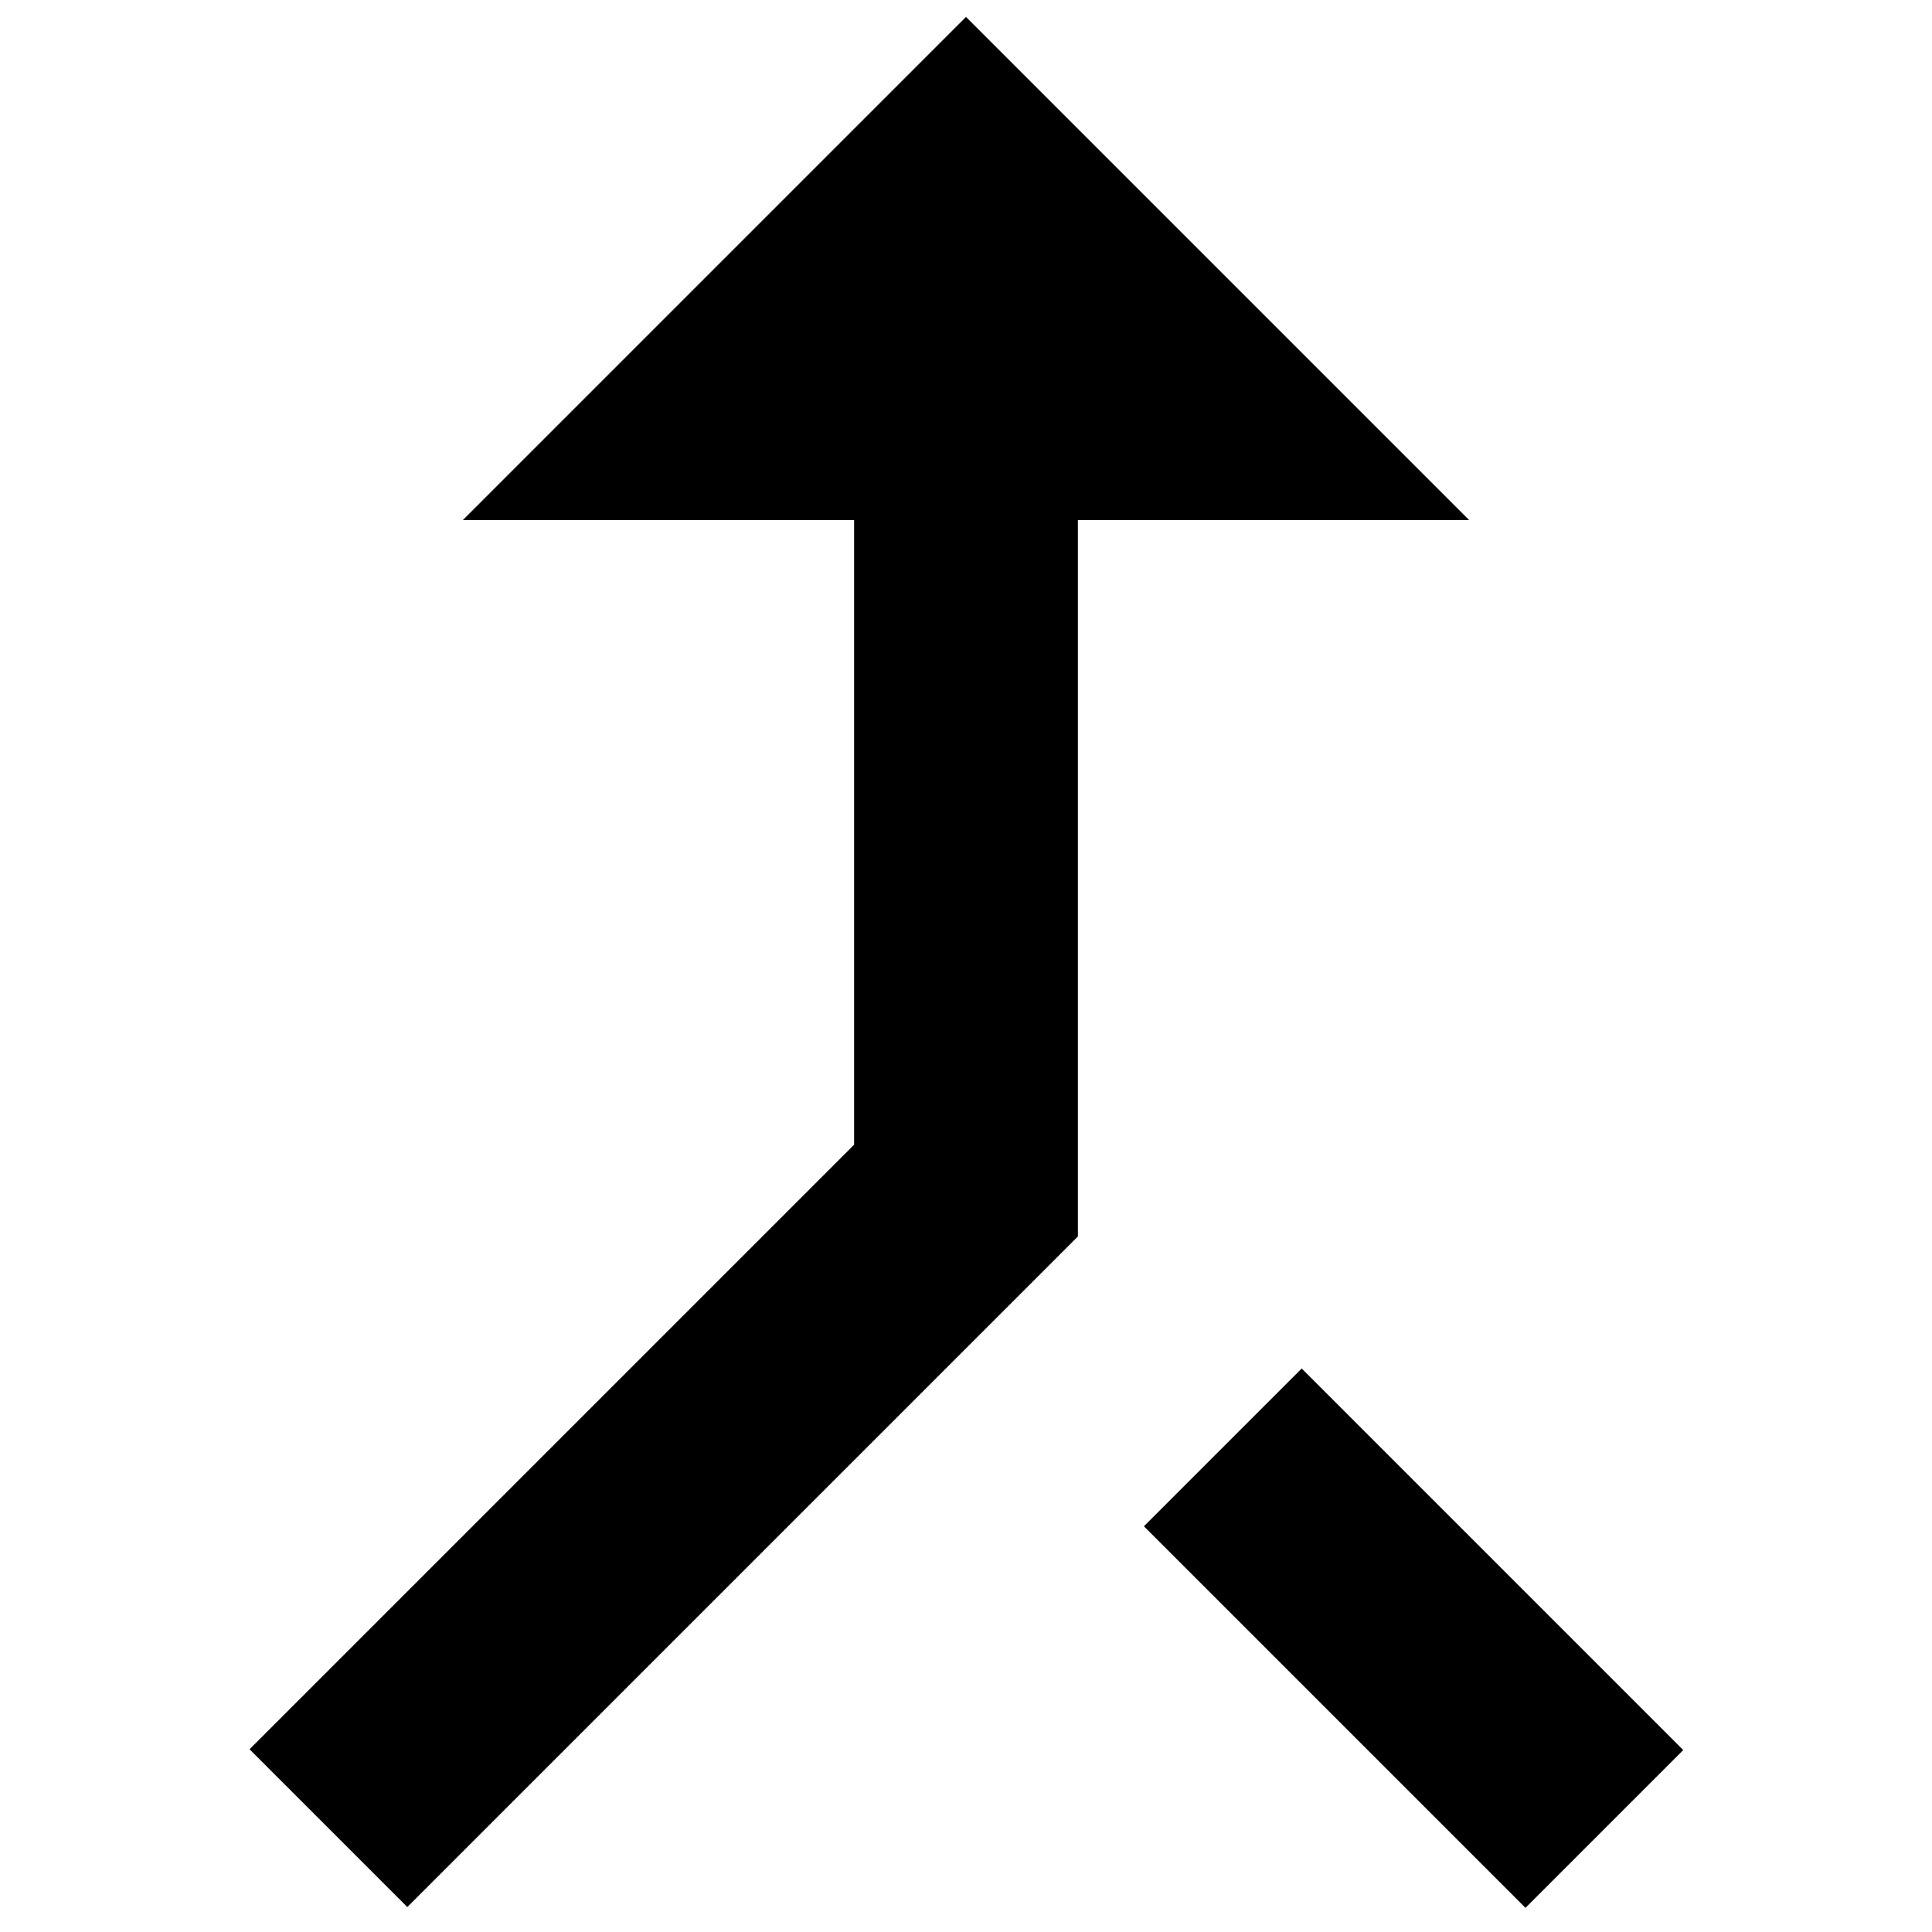
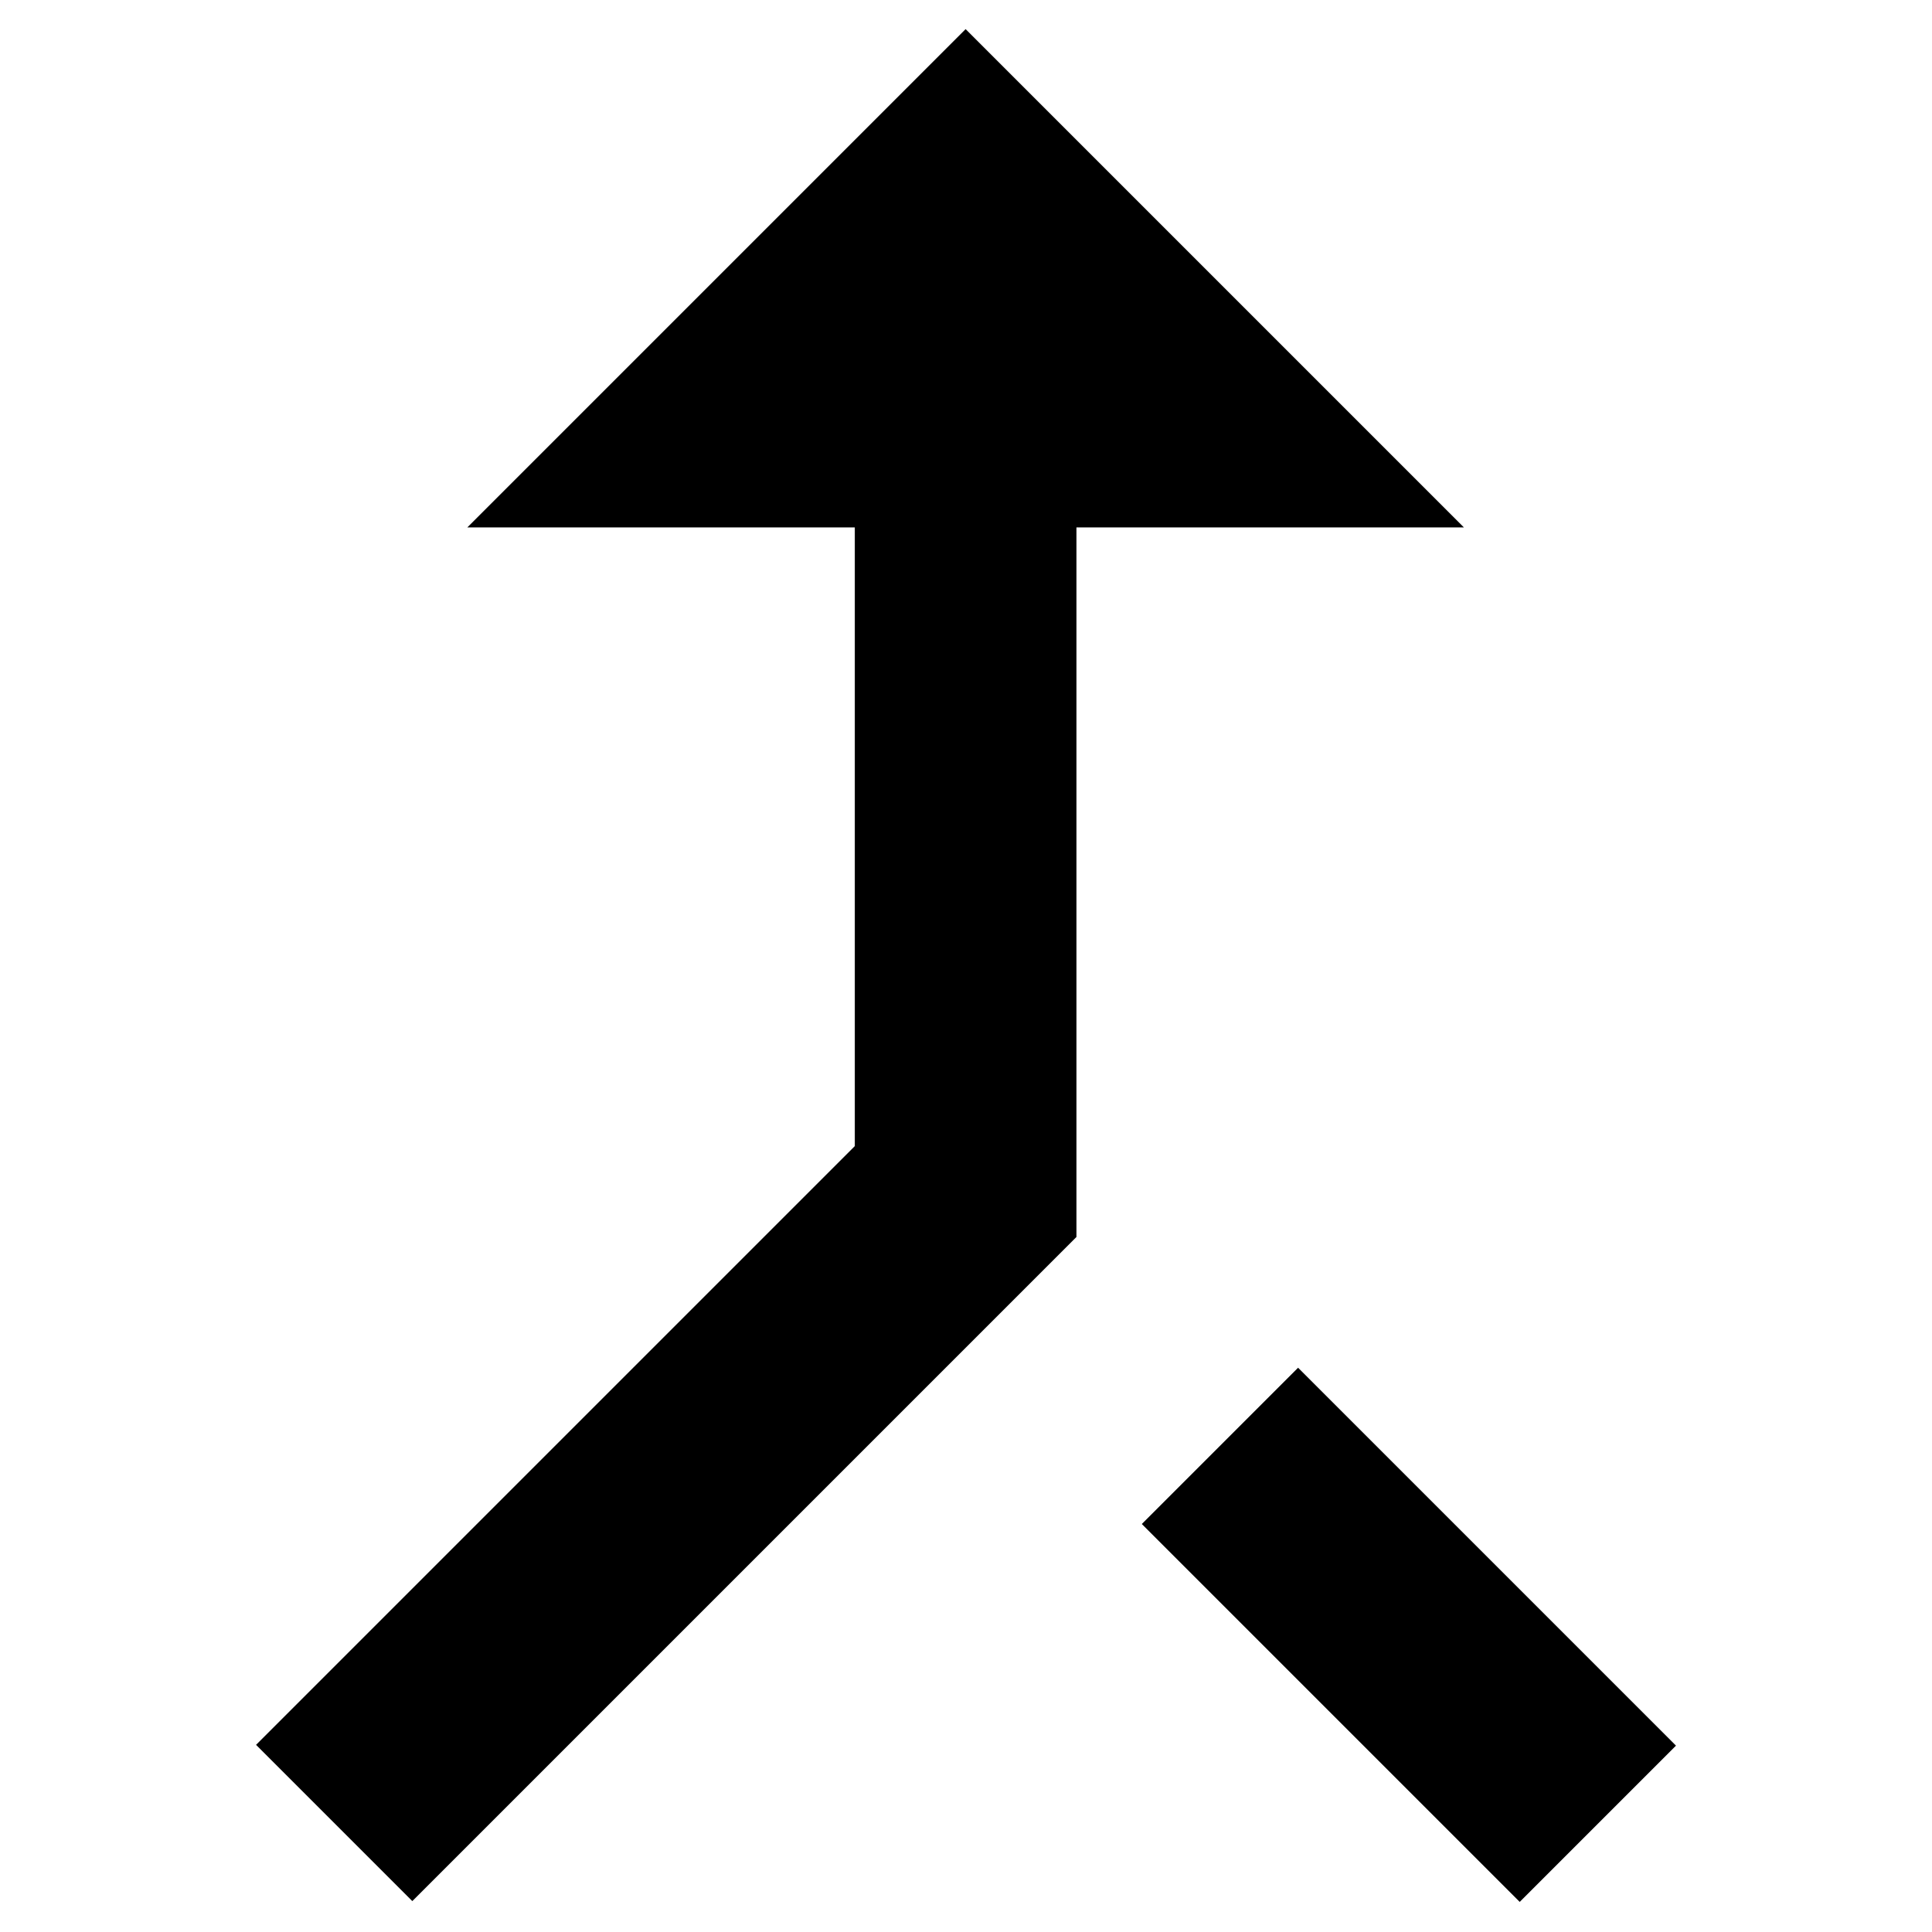
- <svg xmlns="http://www.w3.org/2000/svg" id="Layer_2" data-name="Layer 2" viewBox="0 0 24 24">
-   <defs>
-     <style>
-       .cls-1 {
-         fill: none;
-       }
-     </style>
-   </defs>
-   <g id="Layer_1-2" data-name="Layer 1">
-     <path class="cls-1" d="m0,0h24v24H0V0Z" />
-     <path d="m18.95,23.7l1.96-1.96-4.74-4.74-1.96,1.96,4.74,4.74ZM5.75,6.46h4.86v7.76l-7.51,7.51,1.96,1.96,8.33-8.33V6.46h4.86L12,.21l-6.25,6.25Z" />
+ <svg xmlns="http://www.w3.org/2000/svg" width="100%" height="100%" viewBox="0 0 4171 4171" version="1.1" xml:space="preserve" style="fill-rule:evenodd;clip-rule:evenodd;stroke-linejoin:round;stroke-miterlimit:2;">
+   <rect id="merge_type" x="2.203" y="1.119" width="4166.67" height="4166.67" style="fill:none;" />
+   <rect x="2.203" y="1.119" width="4166.67" height="4166.67" style="fill:none;" />
+   <clipPath id="_clip1">
+     <rect id="merge_type.svg" x="63.977" y="62.893" width="4043.12" height="4043.12" />
+   </clipPath>
+   <g clip-path="url(#_clip1)">
+     <g id="Layer_1-2">
+       <path d="M3280.92,4106.01l337.357,-337.357l-815.853,-815.853l-337.357,337.357l815.853,815.853Zm-2271.99,-2967.36l836.507,0l0,1335.66l-1292.63,1292.63l337.357,337.357l1433.77,-1433.77l0,-1531.88l836.507,0l-1075.76,-1075.76l-1075.76,1075.76Z" style="fill-rule:nonzero;" />
+     </g>
  </g>
</svg>
